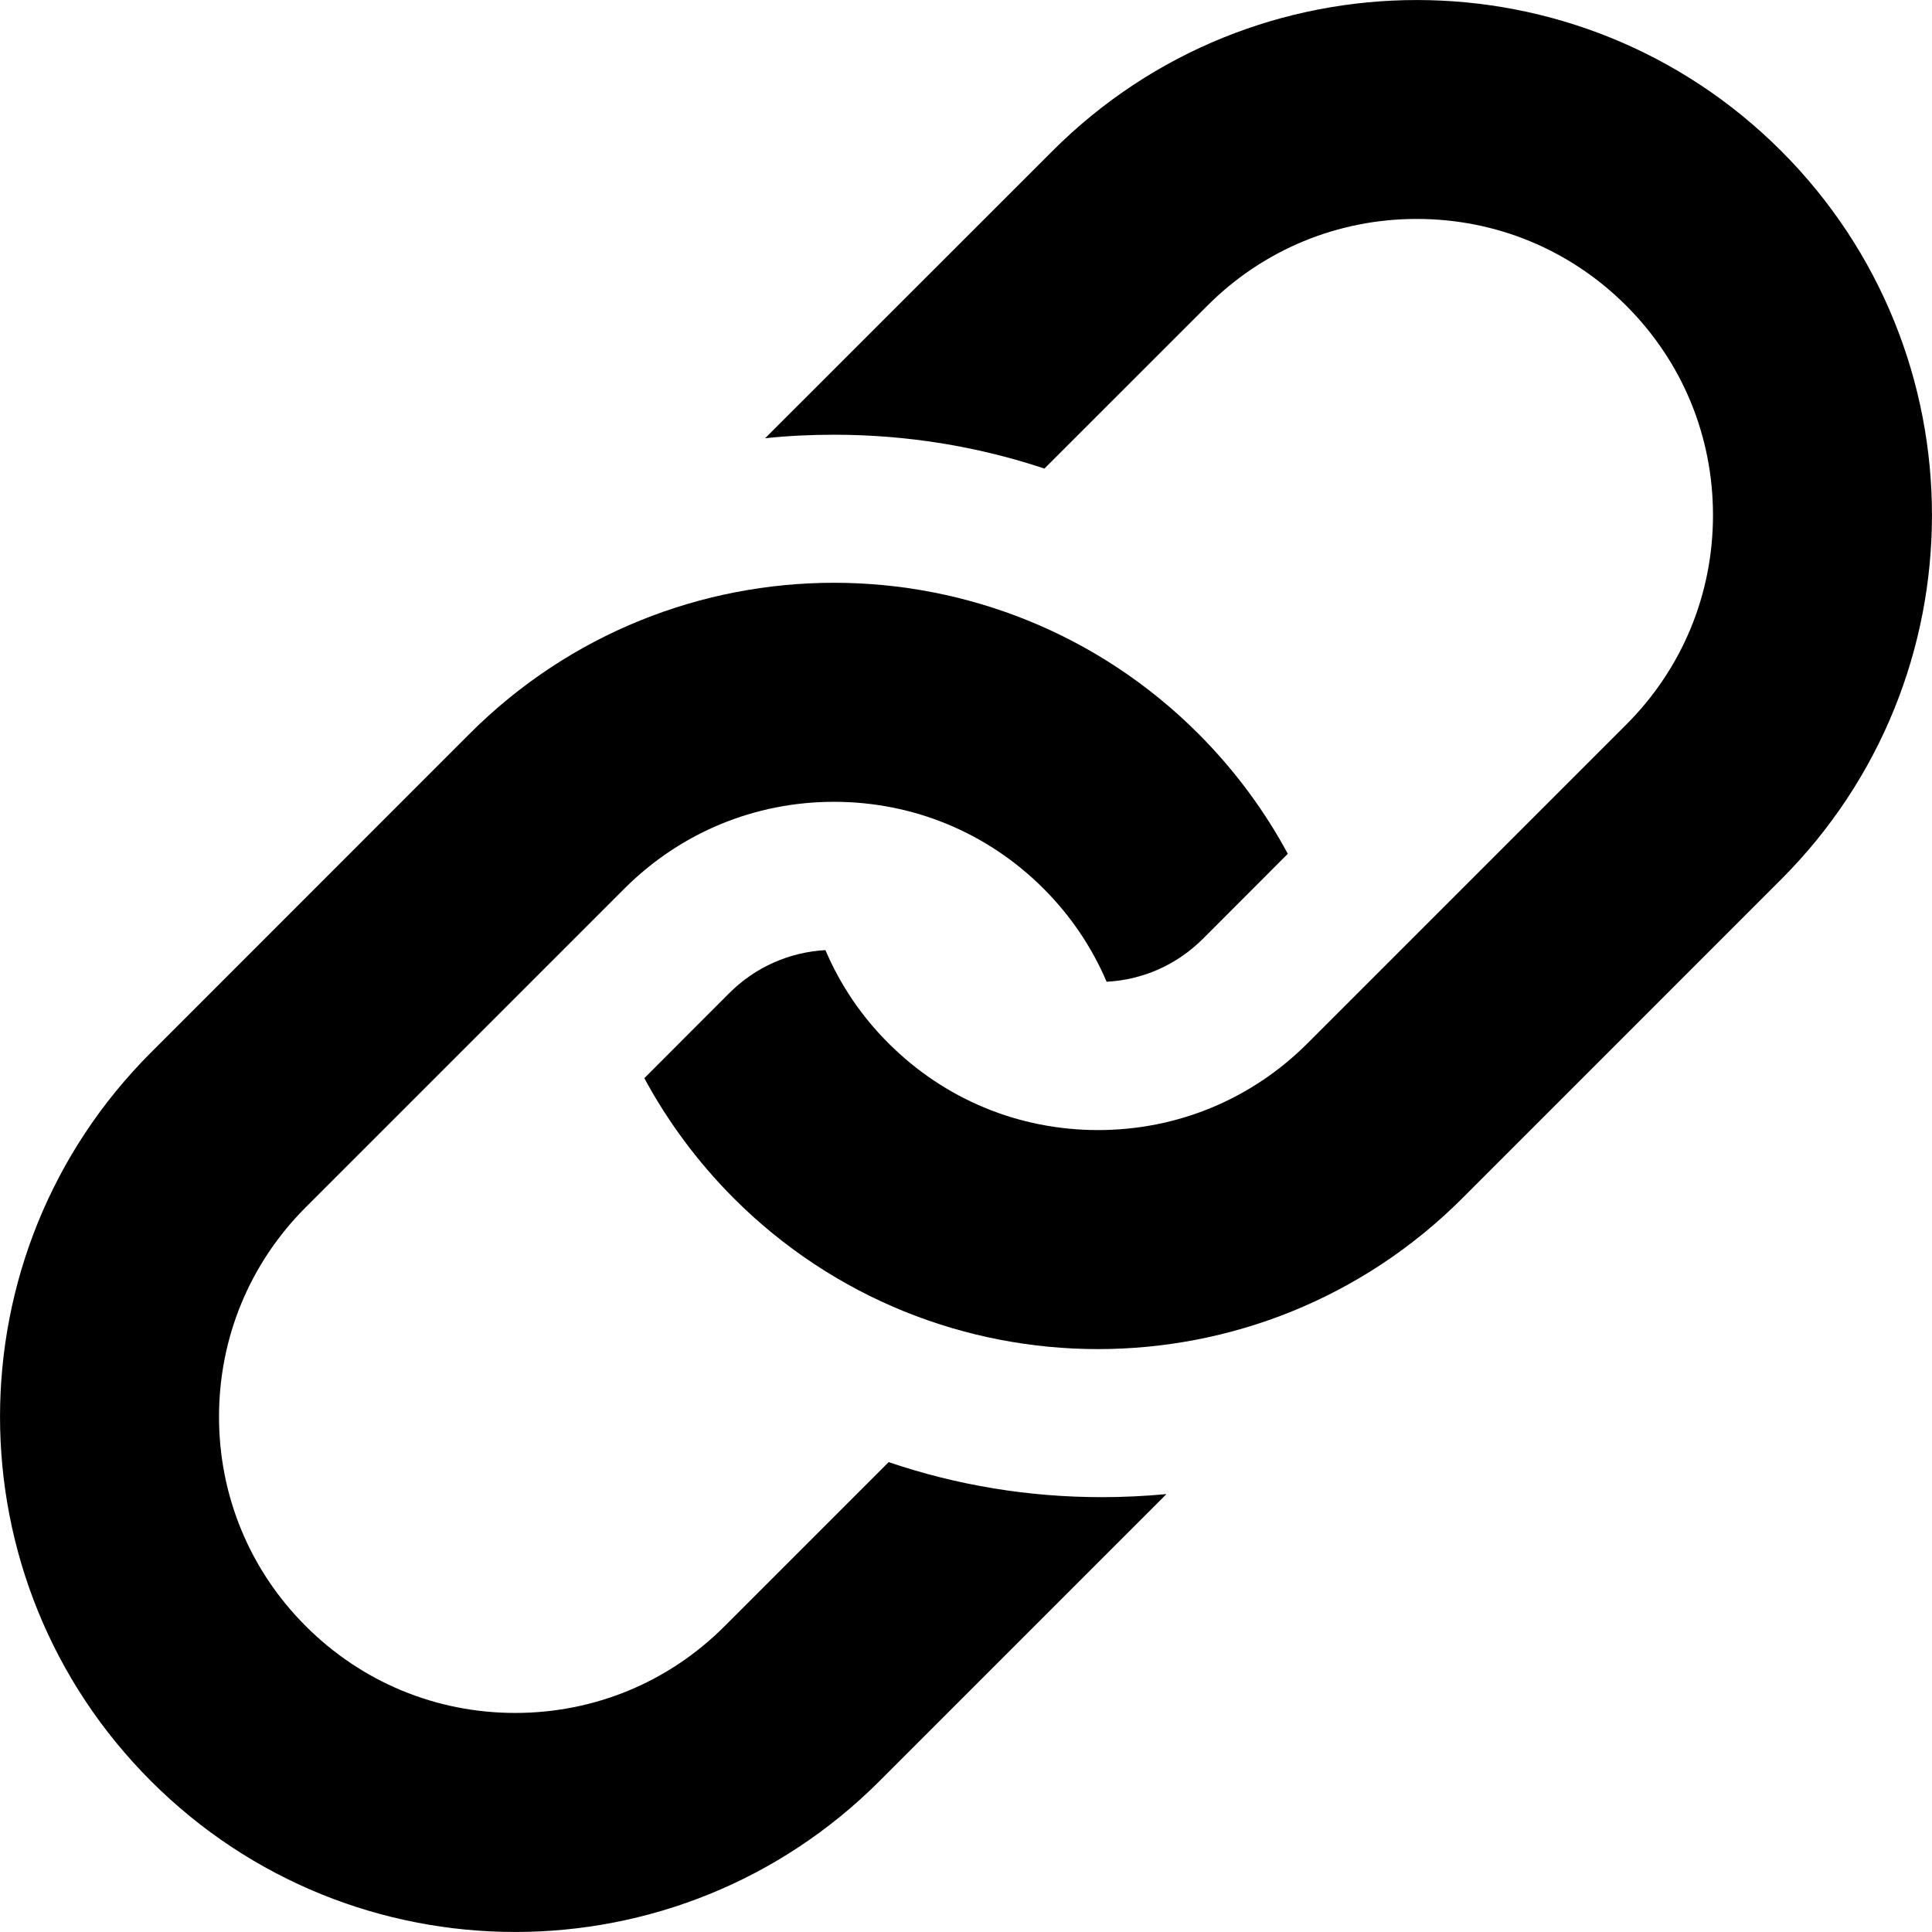
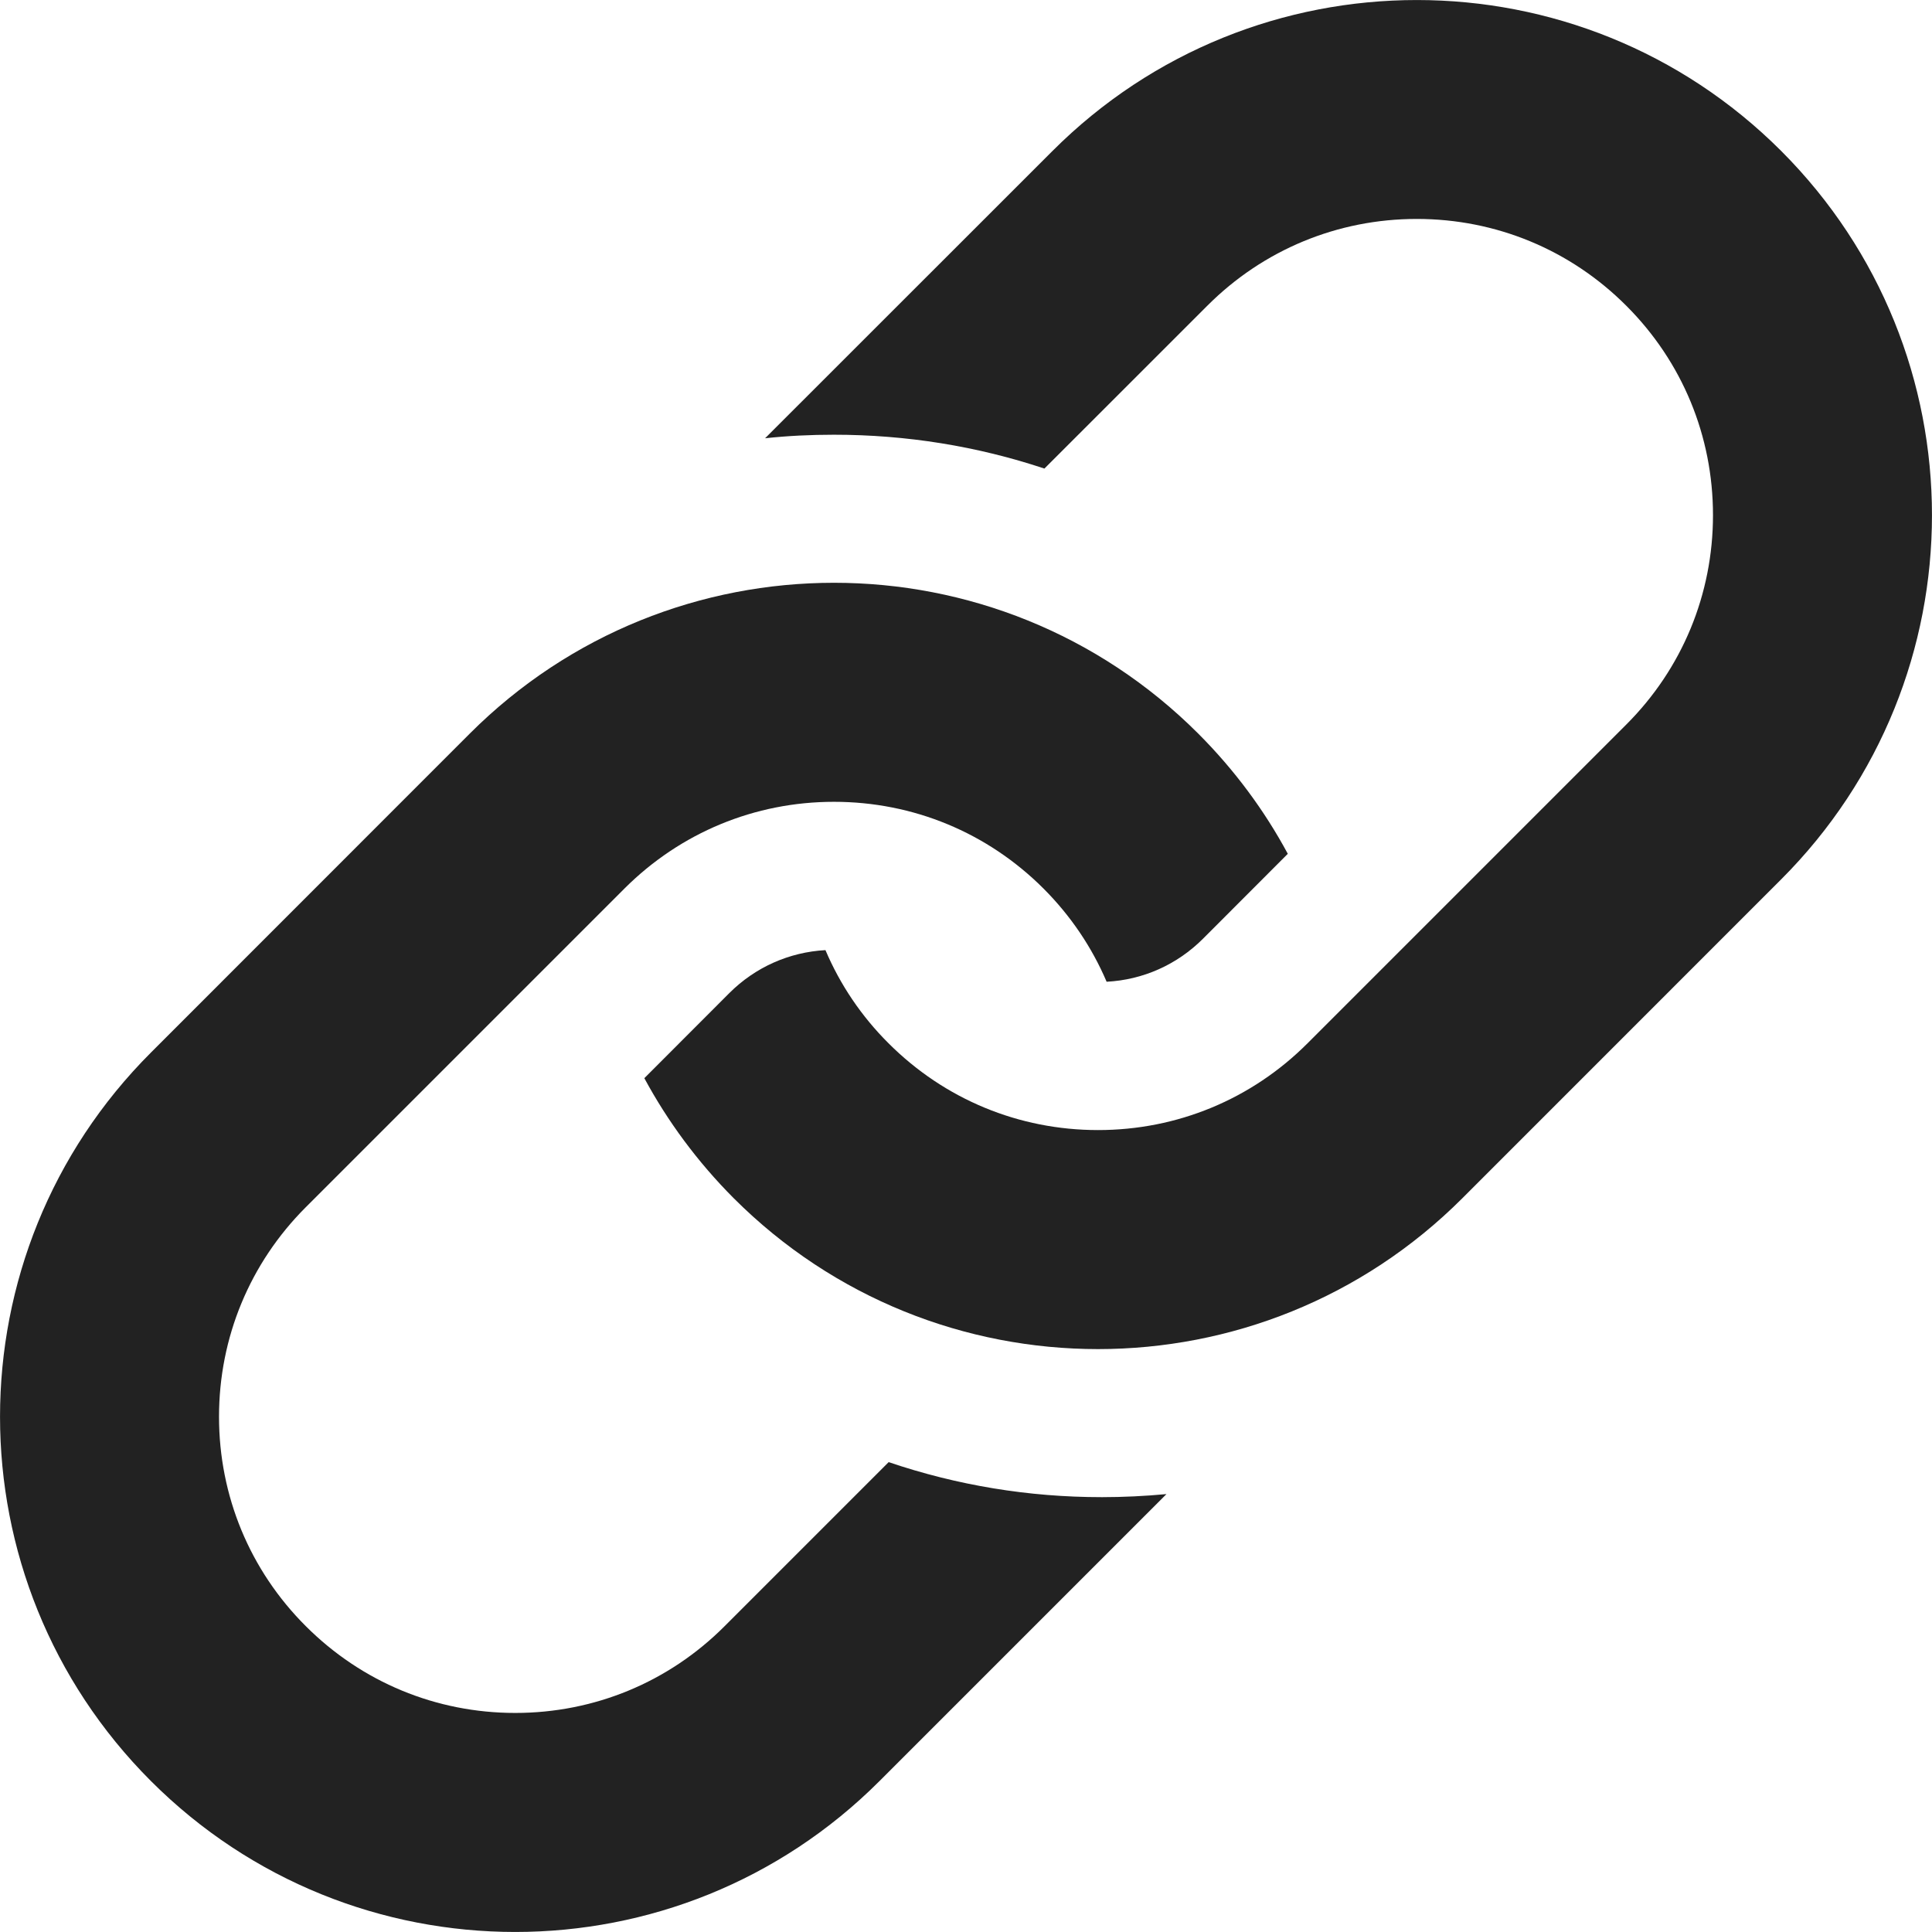
- <svg xmlns="http://www.w3.org/2000/svg" version="1.1" x="0px" y="0px" viewBox="0 0 512 512" enable-background="new 0 0 512 512" xml:space="preserve">
+ <svg xmlns="http://www.w3.org/2000/svg" fill="#222" version="1.1" x="0px" y="0px" viewBox="0 0 512 512" enable-background="new 0 0 512 512" xml:space="preserve">
  <g>
    <path d="M472.021,39.991c-53.325-53.311-139.774-53.311-193.084,0l-76.184,76.154c6.031-0.656,12.125-0.938,18.25-0.938   c19.28,0,38.028,3.063,55.777,8.968l43.17-43.155c14.827-14.843,34.545-22.999,55.513-22.999c20.97,0,40.688,8.156,55.515,22.999   c14.828,14.812,22.981,34.499,22.981,55.498c0,20.968-8.153,40.686-22.981,55.498l-84.465,84.466   C331.687,291.326,311.968,299.48,291,299.48c-21,0-40.686-8.154-55.528-22.998c-7.219-7.188-12.843-15.563-16.718-24.688   c-9.625,0.531-18.624,4.531-25.499,11.405l-22.499,22.529c6.156,11.405,14.062,22.155,23.687,31.813   c53.31,53.313,139.774,53.313,193.099,0l84.48-84.497C525.316,179.736,525.316,93.302,472.021,39.991z" />
    <path d="M291.905,396.76c-19.312,0-38.248-3.125-56.402-9.281l-43.467,43.469c-14.812,14.844-34.529,22.999-55.497,22.999   c-20.968,0-40.654-8.155-55.498-22.999c-14.843-14.813-22.999-34.529-22.999-55.498s8.156-40.688,22.999-55.529l84.465-84.465   c14.843-14.812,34.53-22.968,55.498-22.968c20.999,0,40.686,8.156,55.512,22.968c7.22,7.218,12.857,15.593,16.75,24.717   c9.656-0.5,18.671-4.531,25.546-11.405l22.468-22.499c-6.156-11.438-14.078-22.187-23.718-31.843   c-53.31-53.311-139.774-53.311-193.084,0l-84.465,84.497c-53.341,53.313-53.341,139.744,0,193.086   c53.31,53.313,139.744,53.313,193.053,0l76.058-76.059c-5.671,0.529-11.405,0.813-17.187,0.813L291.905,396.76L291.905,396.76z" />
  </g>
</svg>
